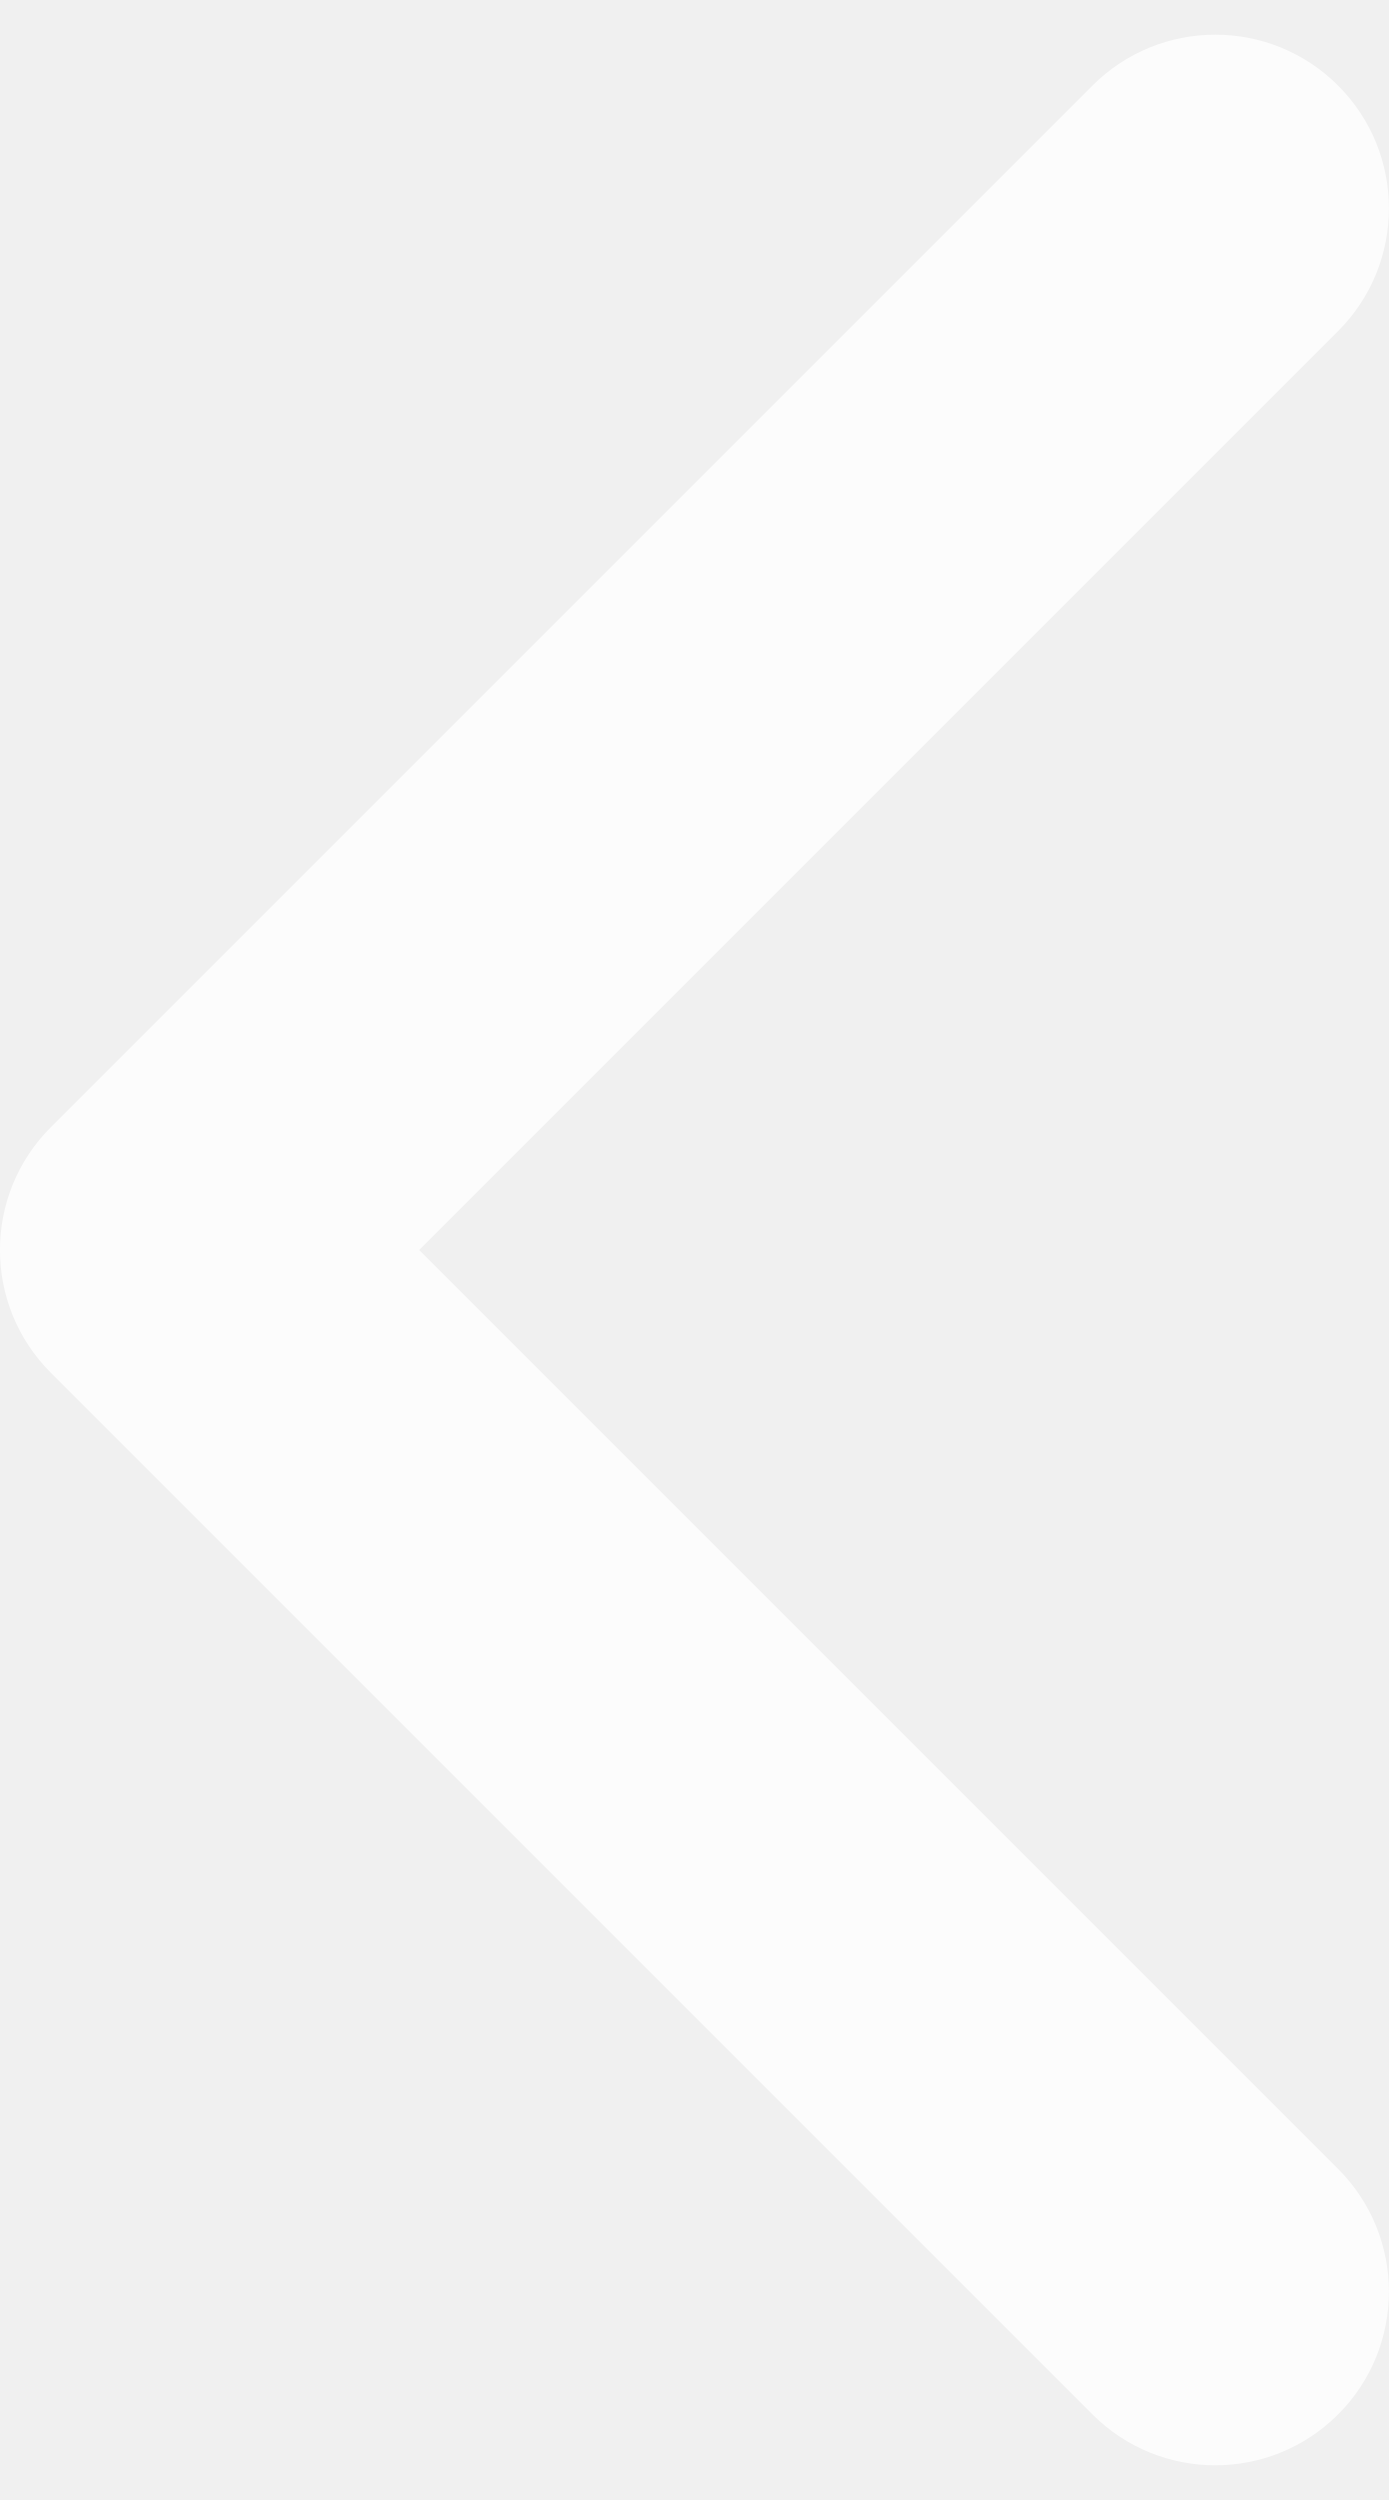
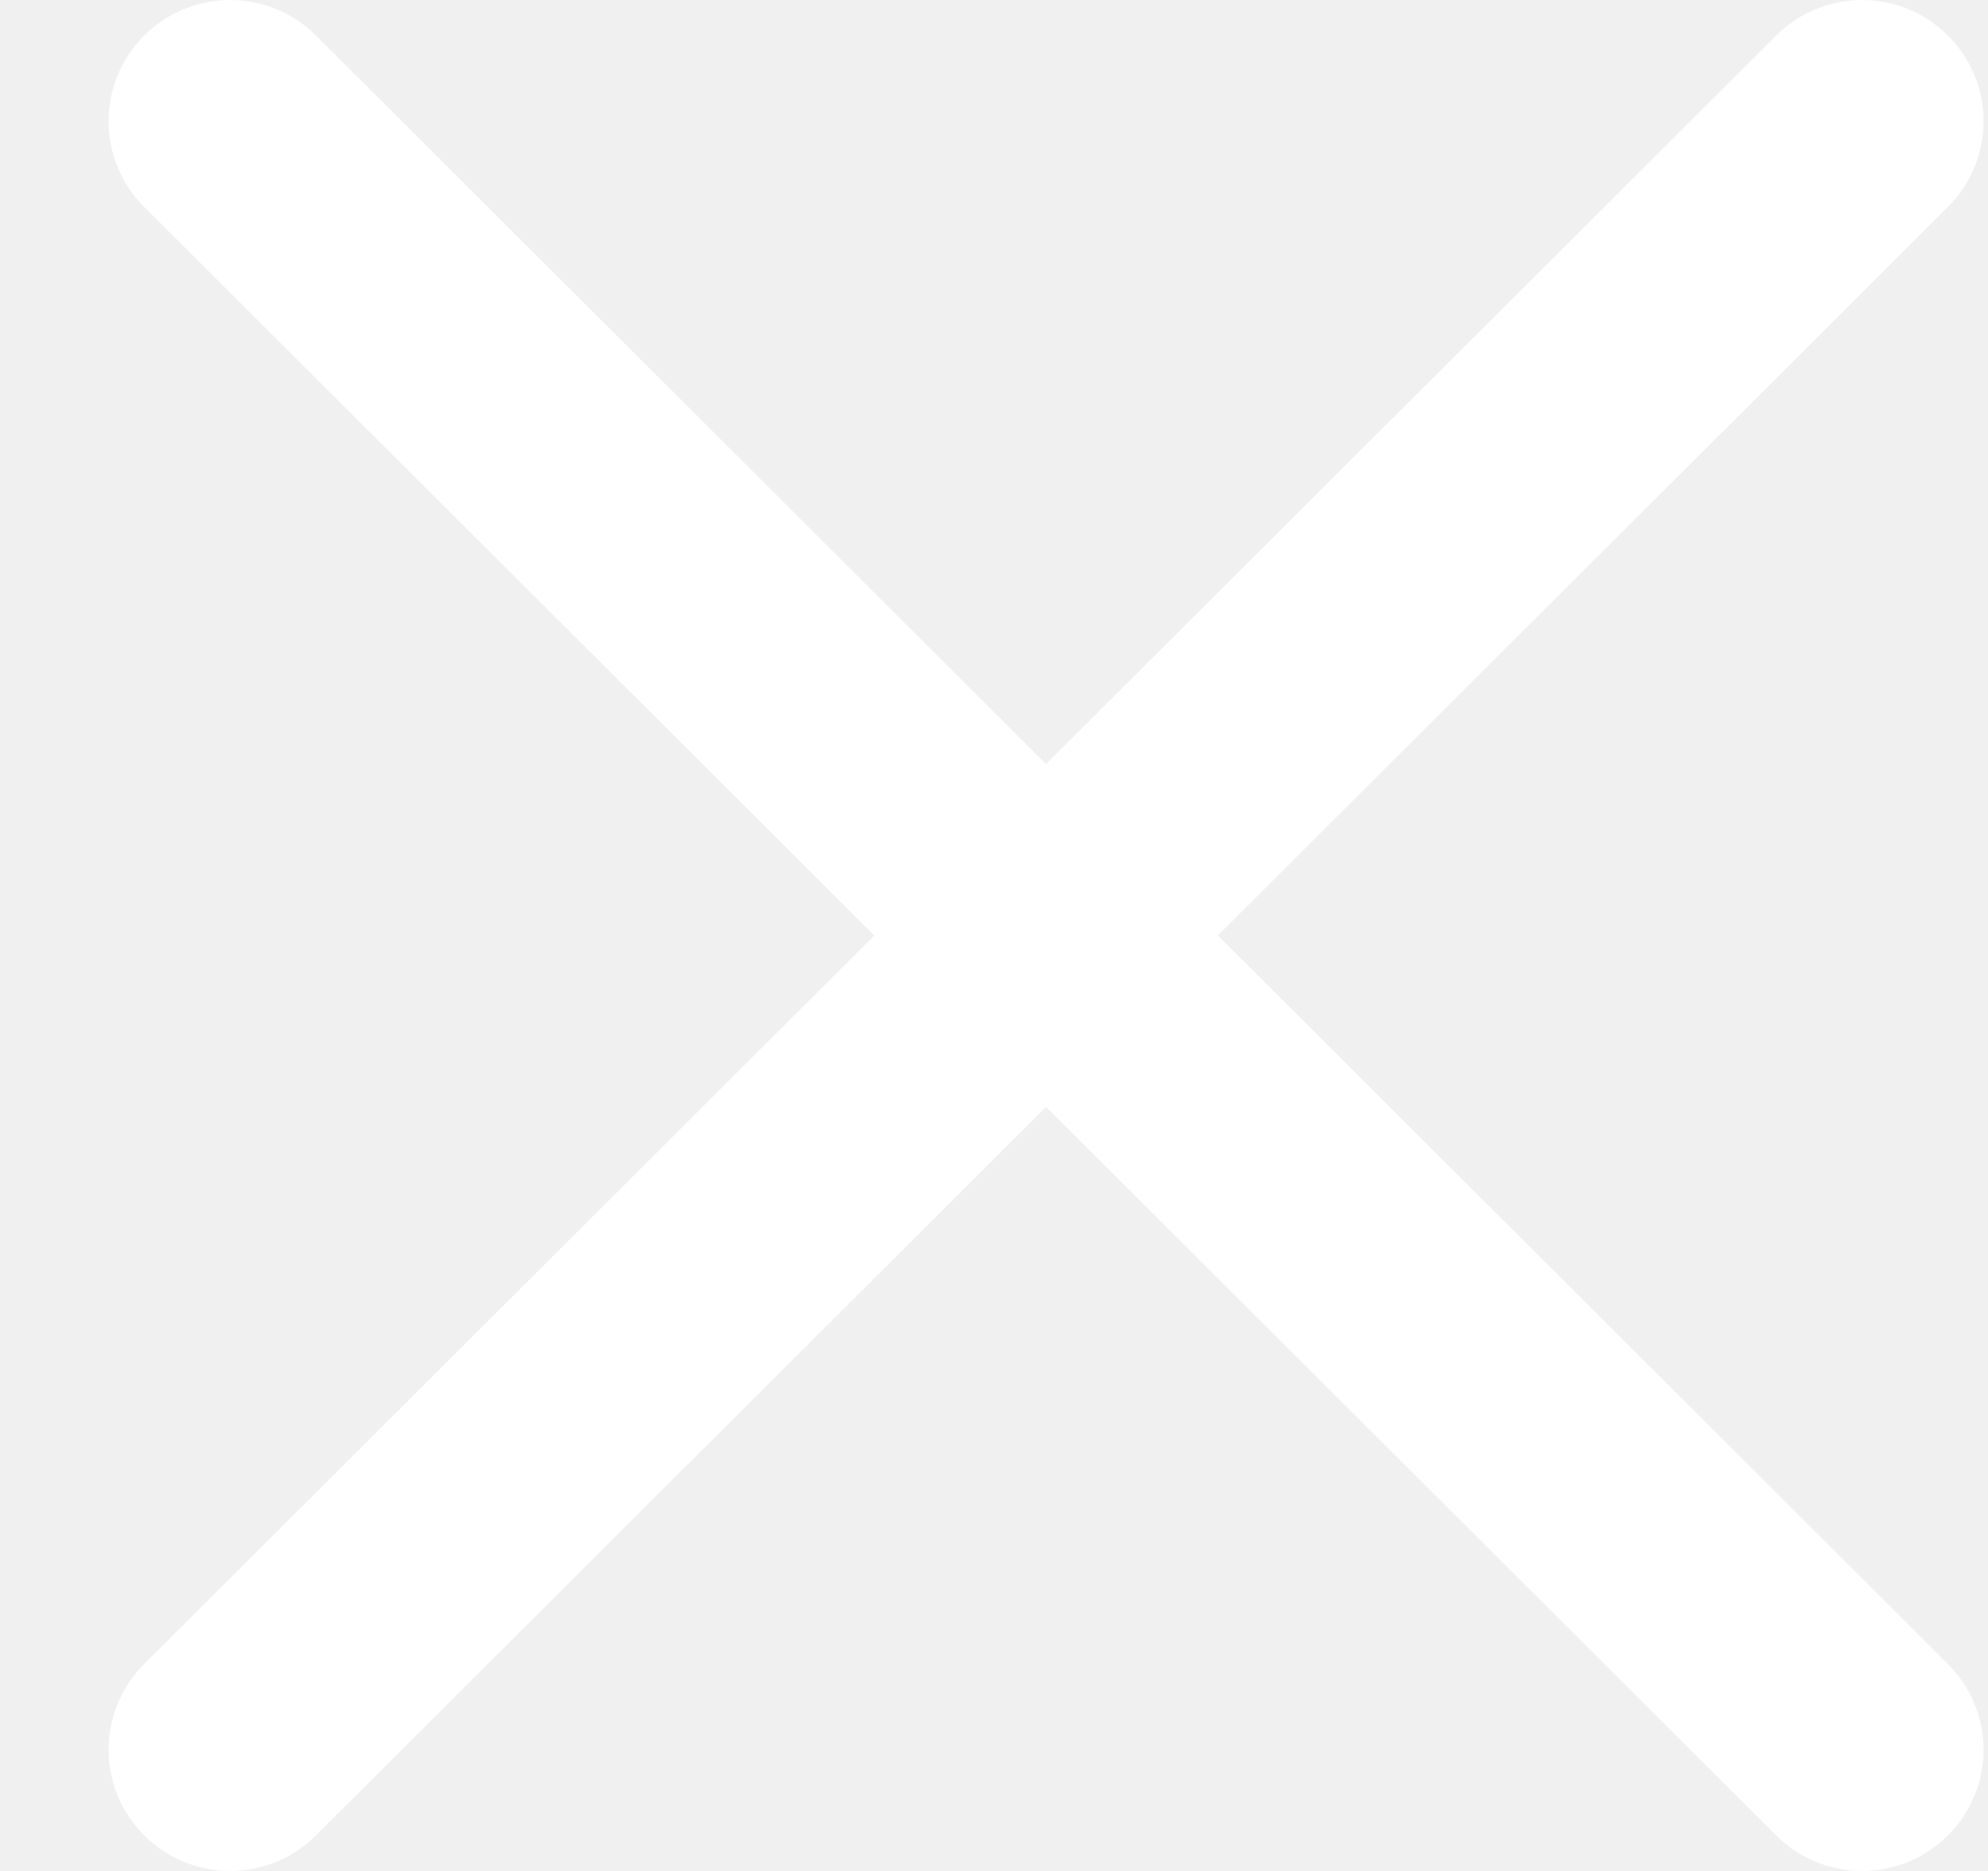
- <svg xmlns="http://www.w3.org/2000/svg" width="10" height="18" fill="none">
-   <path fill-rule="evenodd" clip-rule="evenodd" d="M9.634.616a1.25 1.25 0 010 1.768L3.018 9l6.616 6.616a1.25 1.25 0 01-1.768 1.768l-7.5-7.5a1.25 1.25 0 010-1.768l7.5-7.5a1.25 1.25 0 011.768 0z" fill="#fff" fill-opacity=".8" />
+ <svg xmlns="http://www.w3.org/2000/svg" width="17" height="16" viewBox="0 0 17 16" fill="none">
+   <path d="M10.414 8L16.657 1.77C17.064 1.364 17.064 0.709 16.657 0.304C16.251 -0.101 15.595 -0.101 15.189 0.304L8.945 6.534L2.702 0.304C2.296 -0.101 1.64 -0.101 1.233 0.304C0.827 0.709 0.827 1.364 1.233 1.77L7.477 8L1.233 14.23C0.827 14.636 0.827 15.291 1.233 15.696C1.436 15.898 1.702 16 1.968 16C2.234 16 2.5 15.898 2.702 15.696L8.945 9.466L15.189 15.696C15.391 15.898 15.657 16 15.923 16C16.189 16 16.455 15.898 16.657 15.696C17.064 15.291 17.064 14.636 16.657 14.23L10.414 8Z" fill="white" />
</svg>
